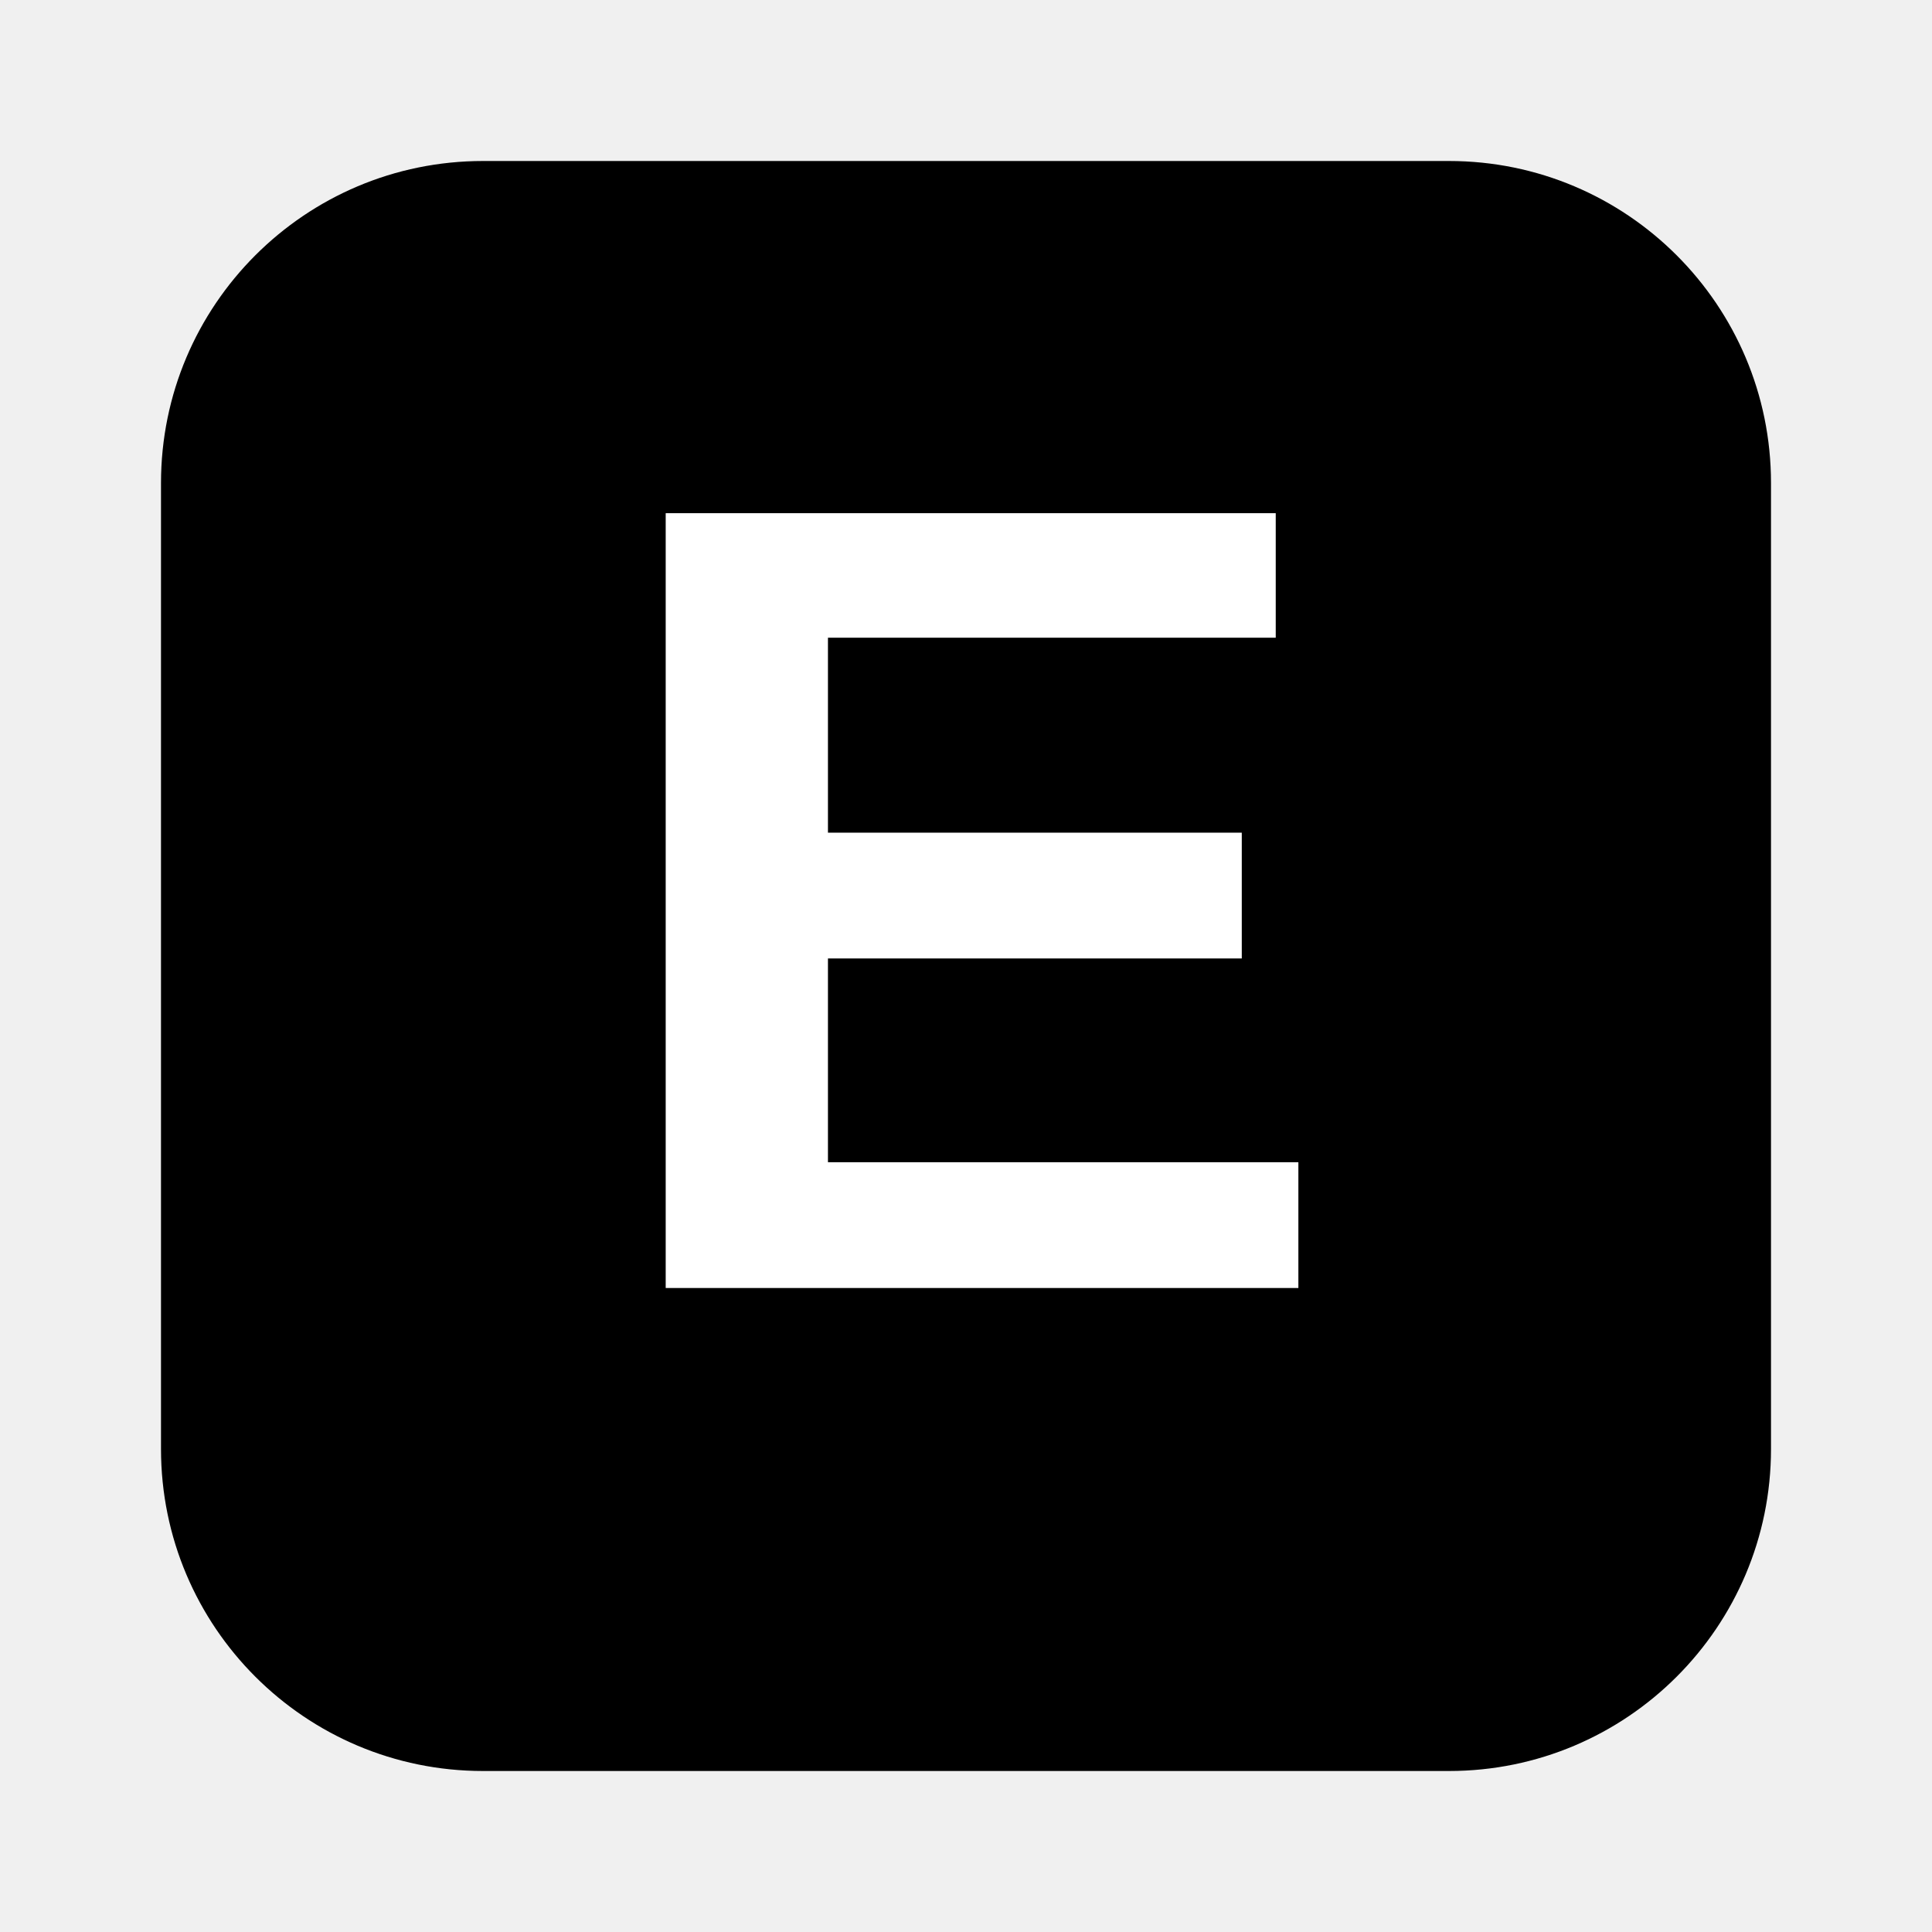
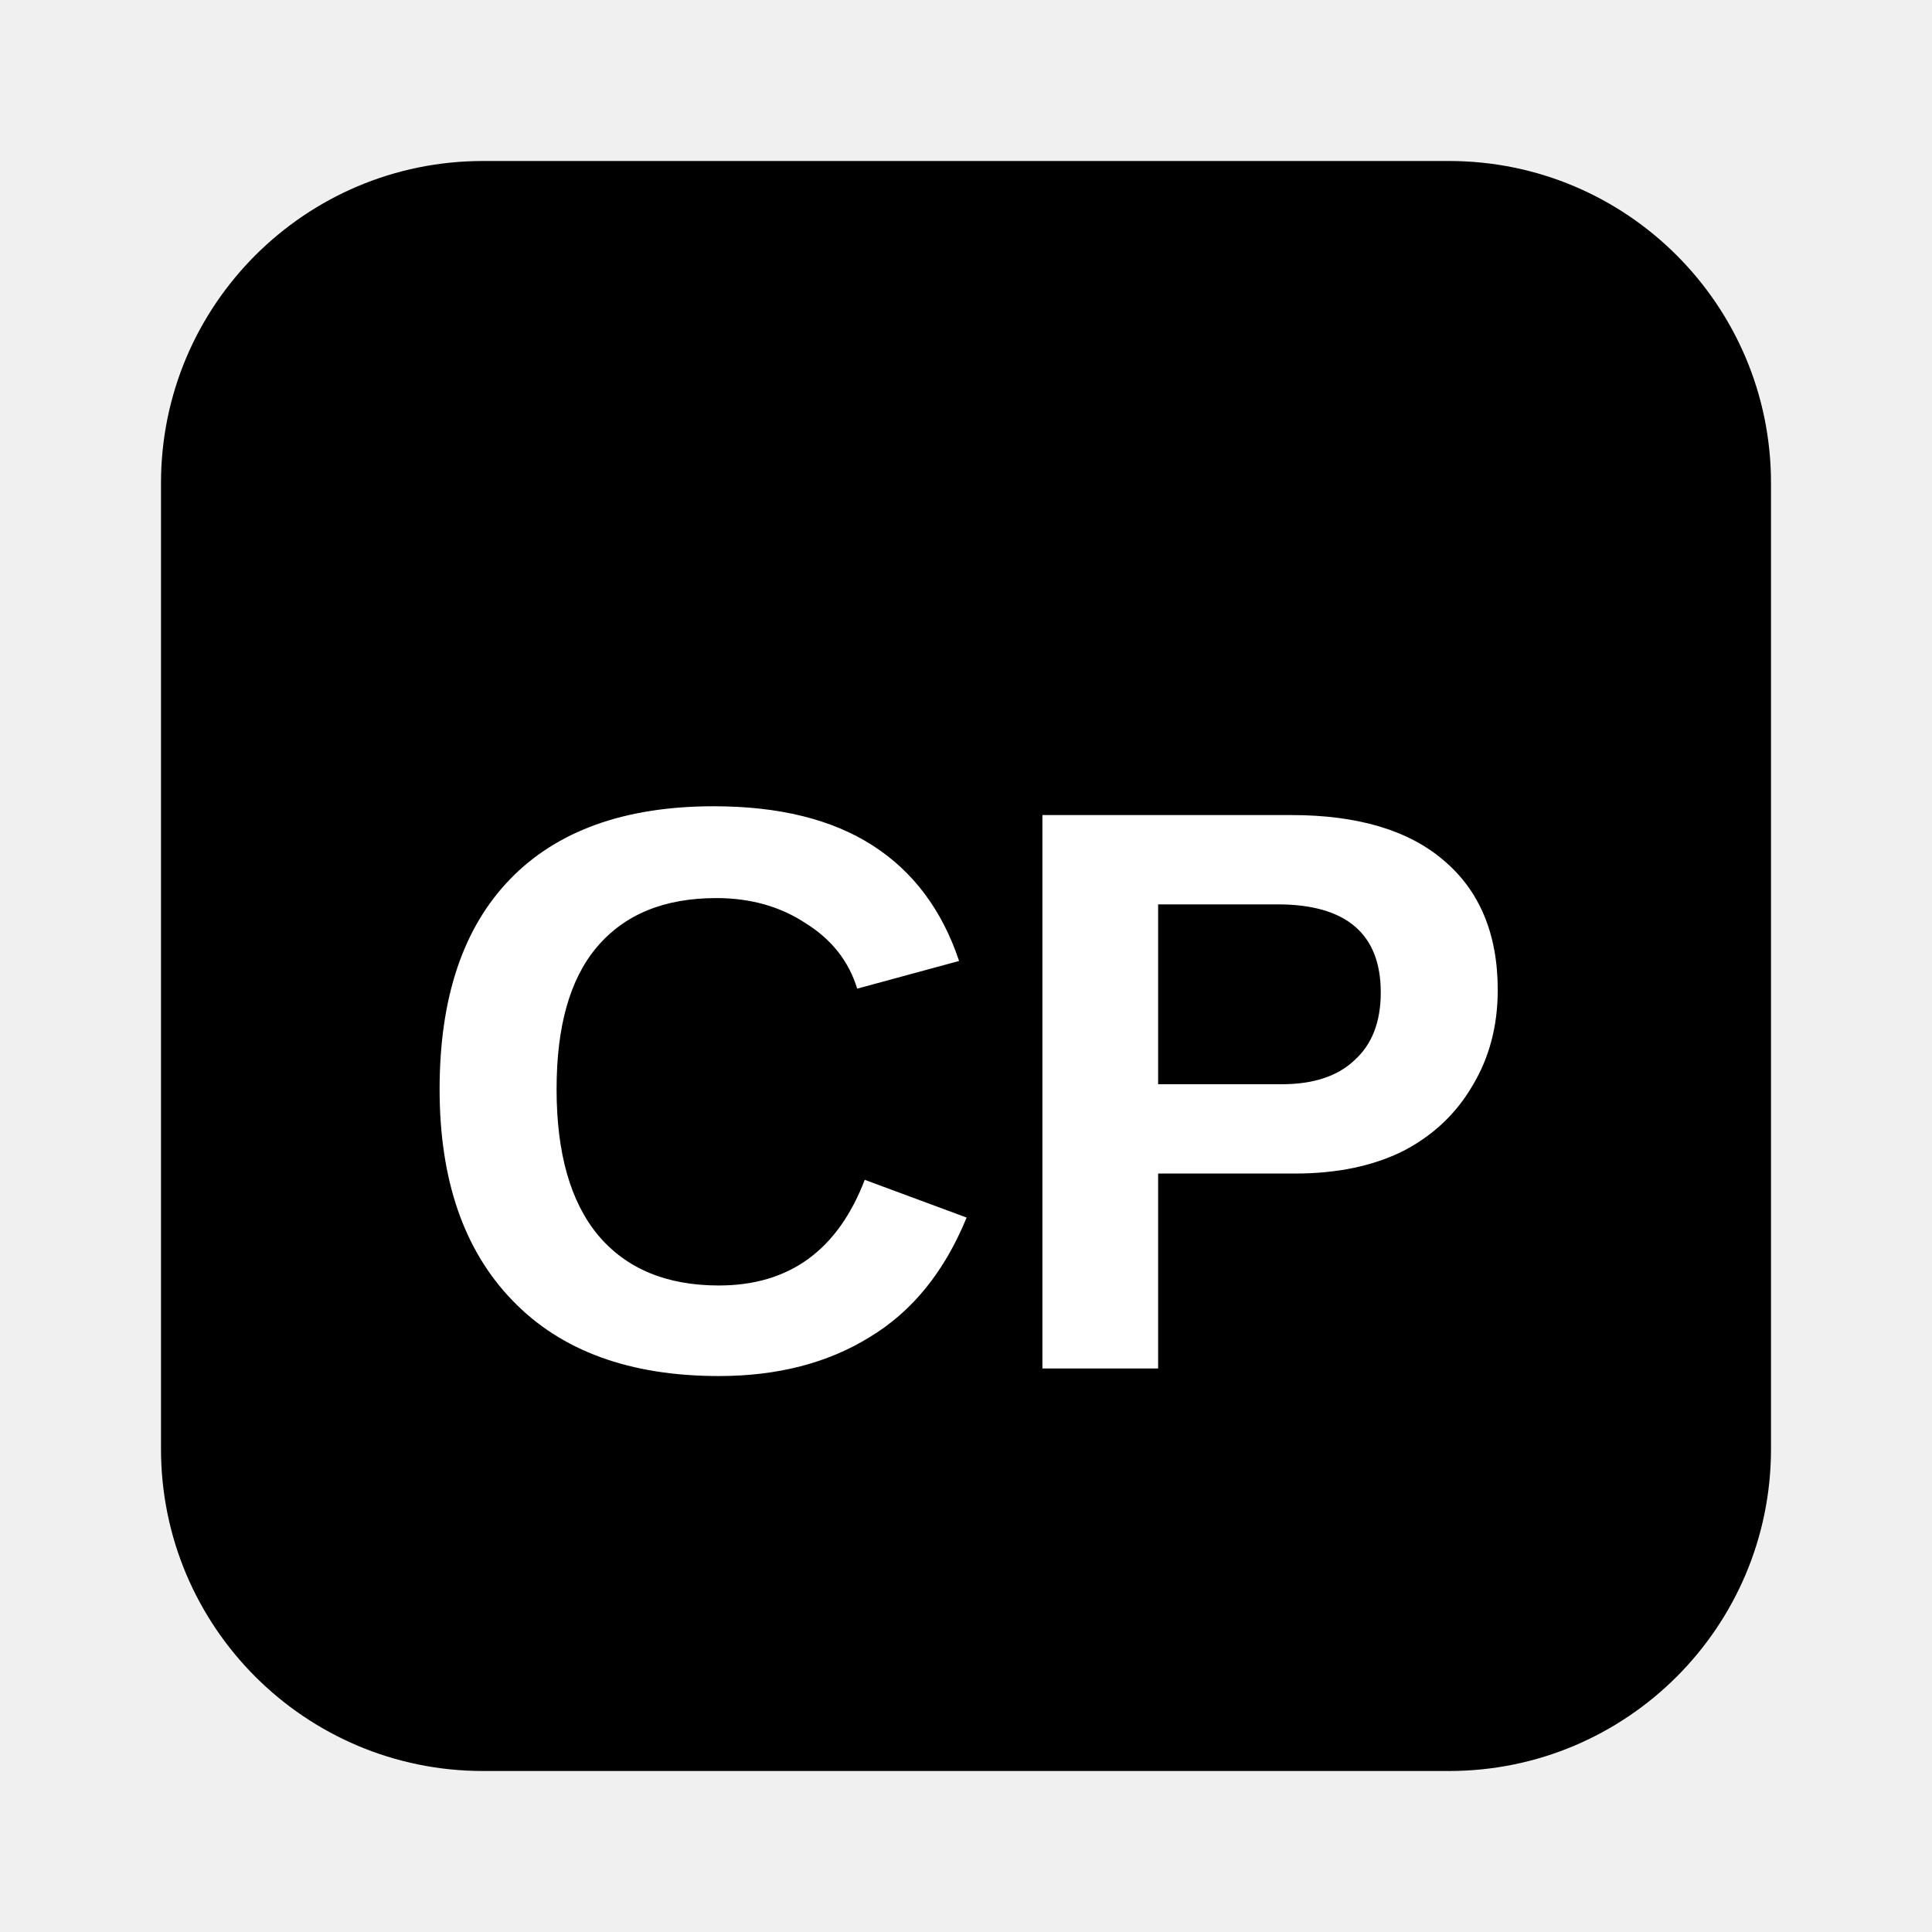
<svg xmlns="http://www.w3.org/2000/svg" viewBox="0 0 24 24" fill="#000000">
  <rect x="2" y="2" width="20" height="20" rx="4" fill="#000000" />
-   <text x="12" y="16" text-anchor="middle" fill="white" font-family="Arial" font-size="14" font-weight="bold">E</text>
+   <text x="12" y="17" text-anchor="middle" fill="white" font-family="Arial" font-size="10" font-weight="bold">CP</text>
</svg>
